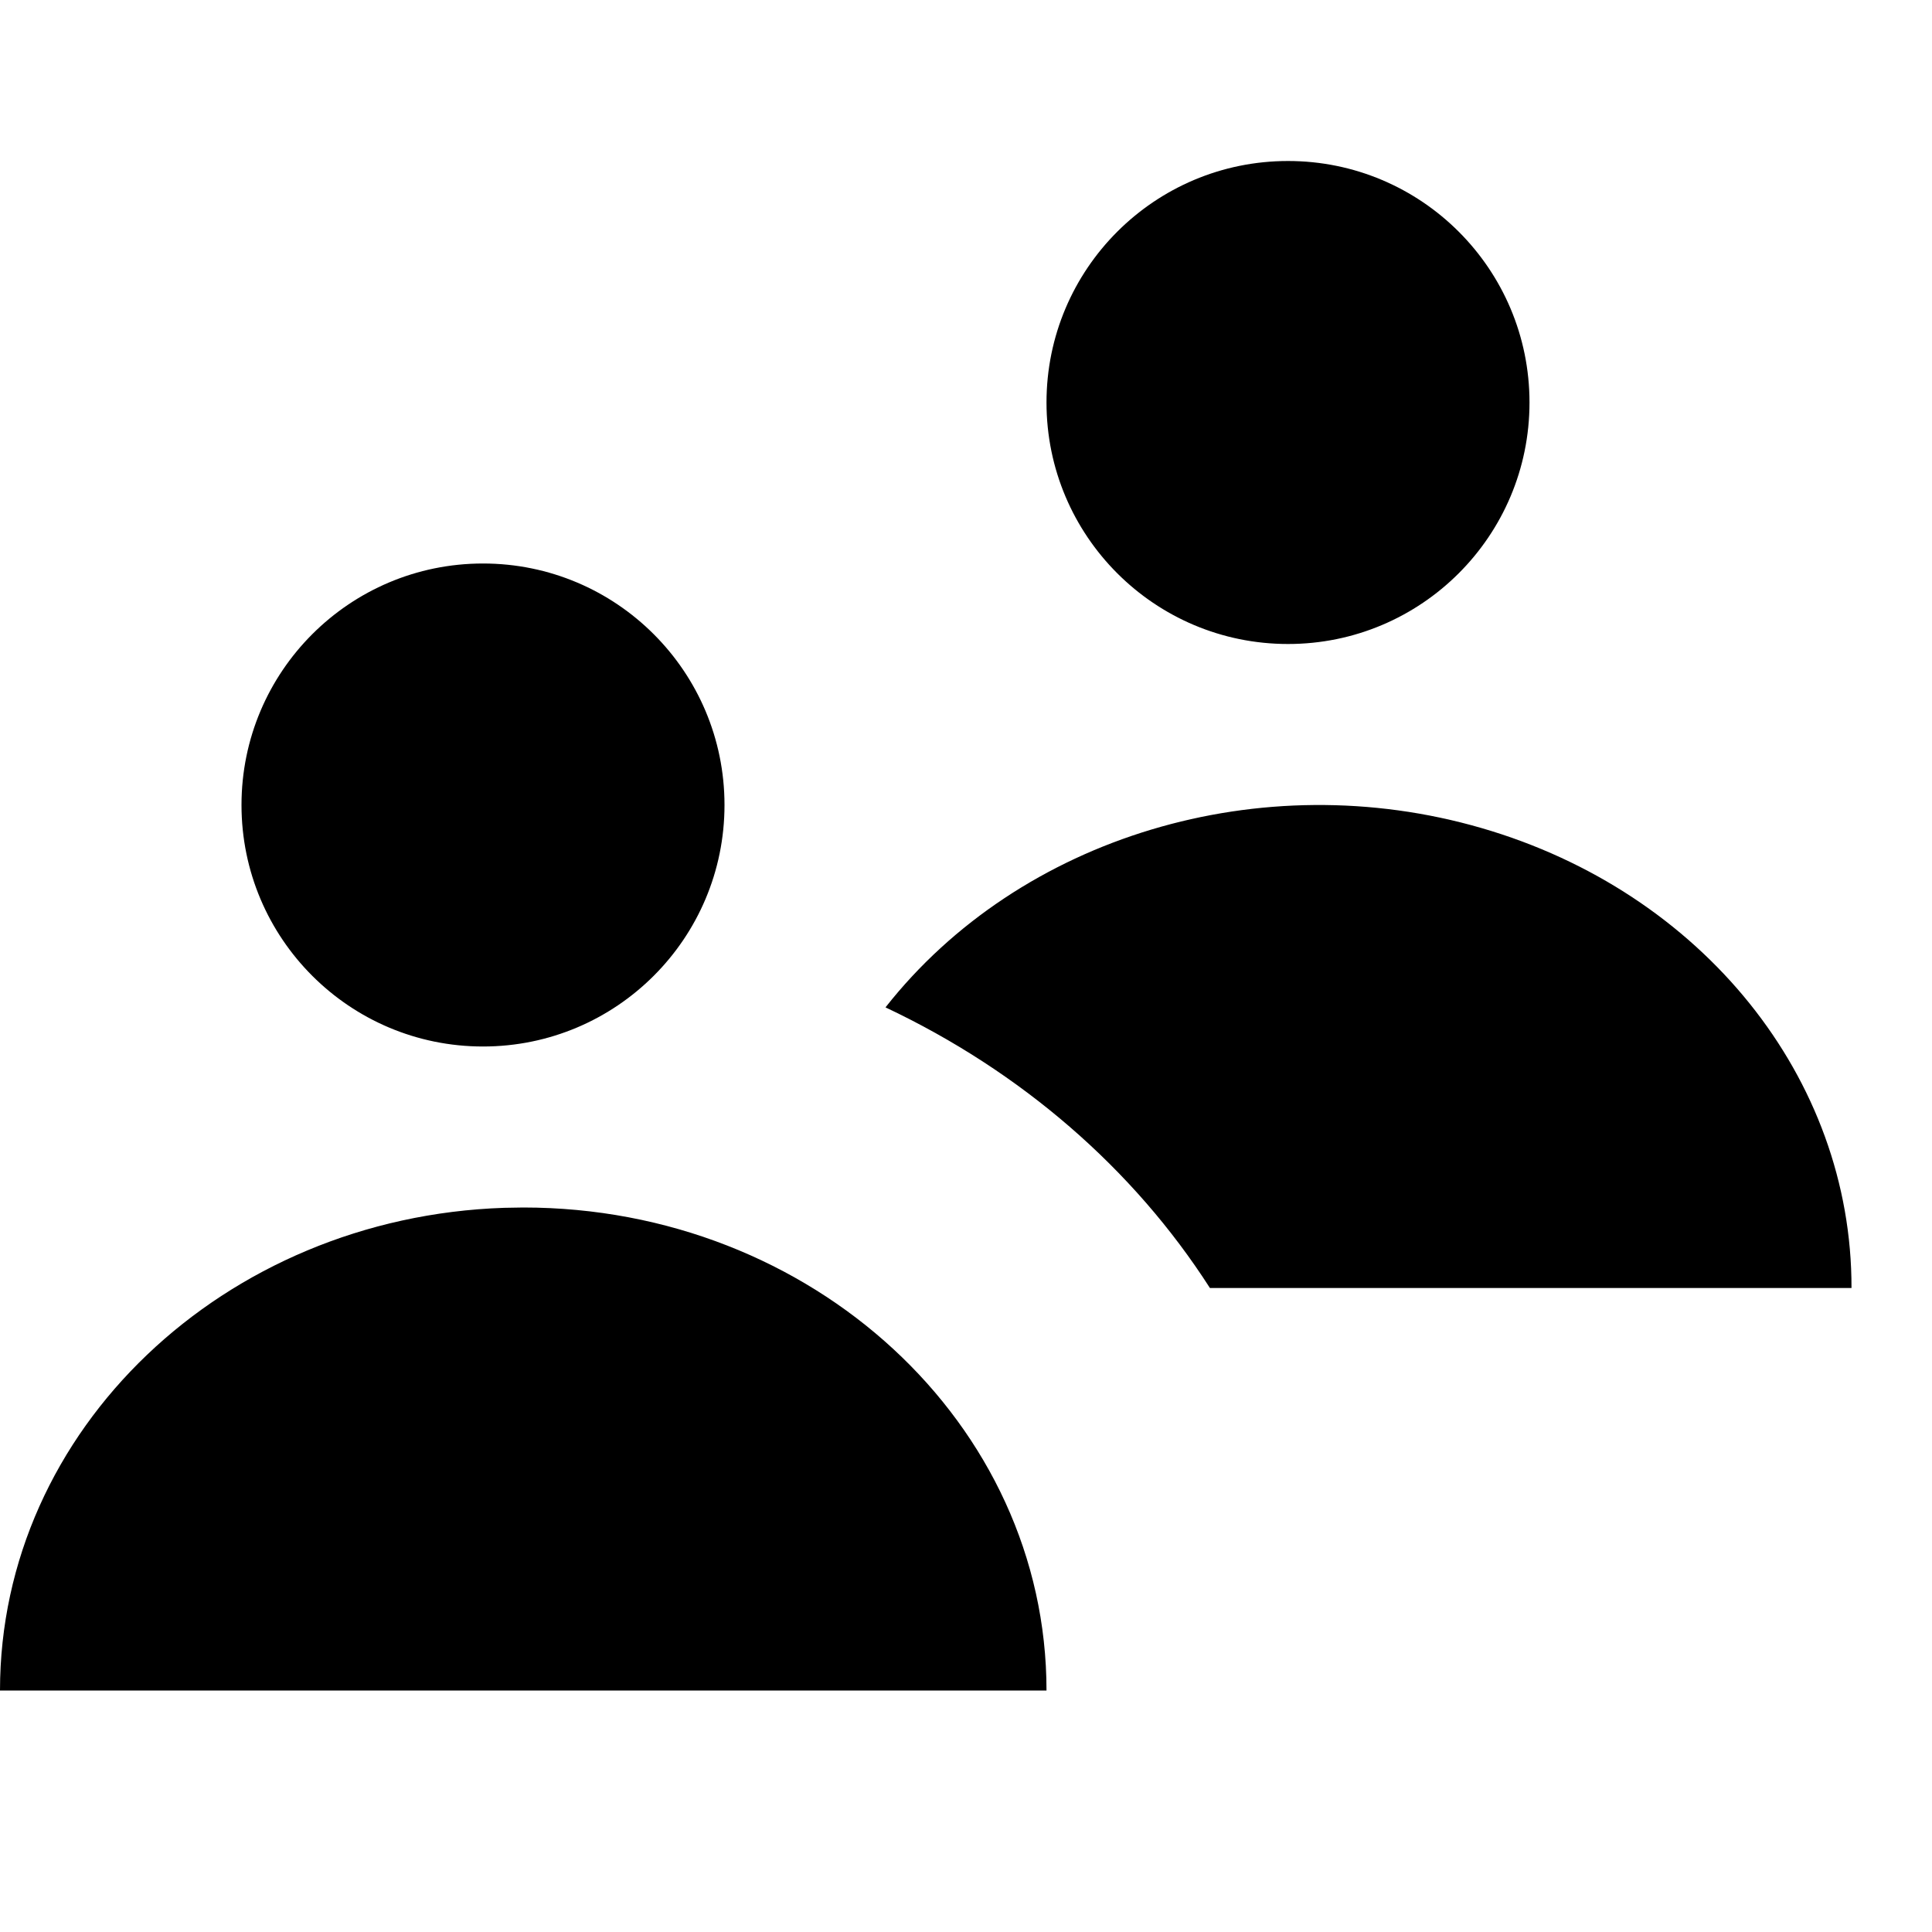
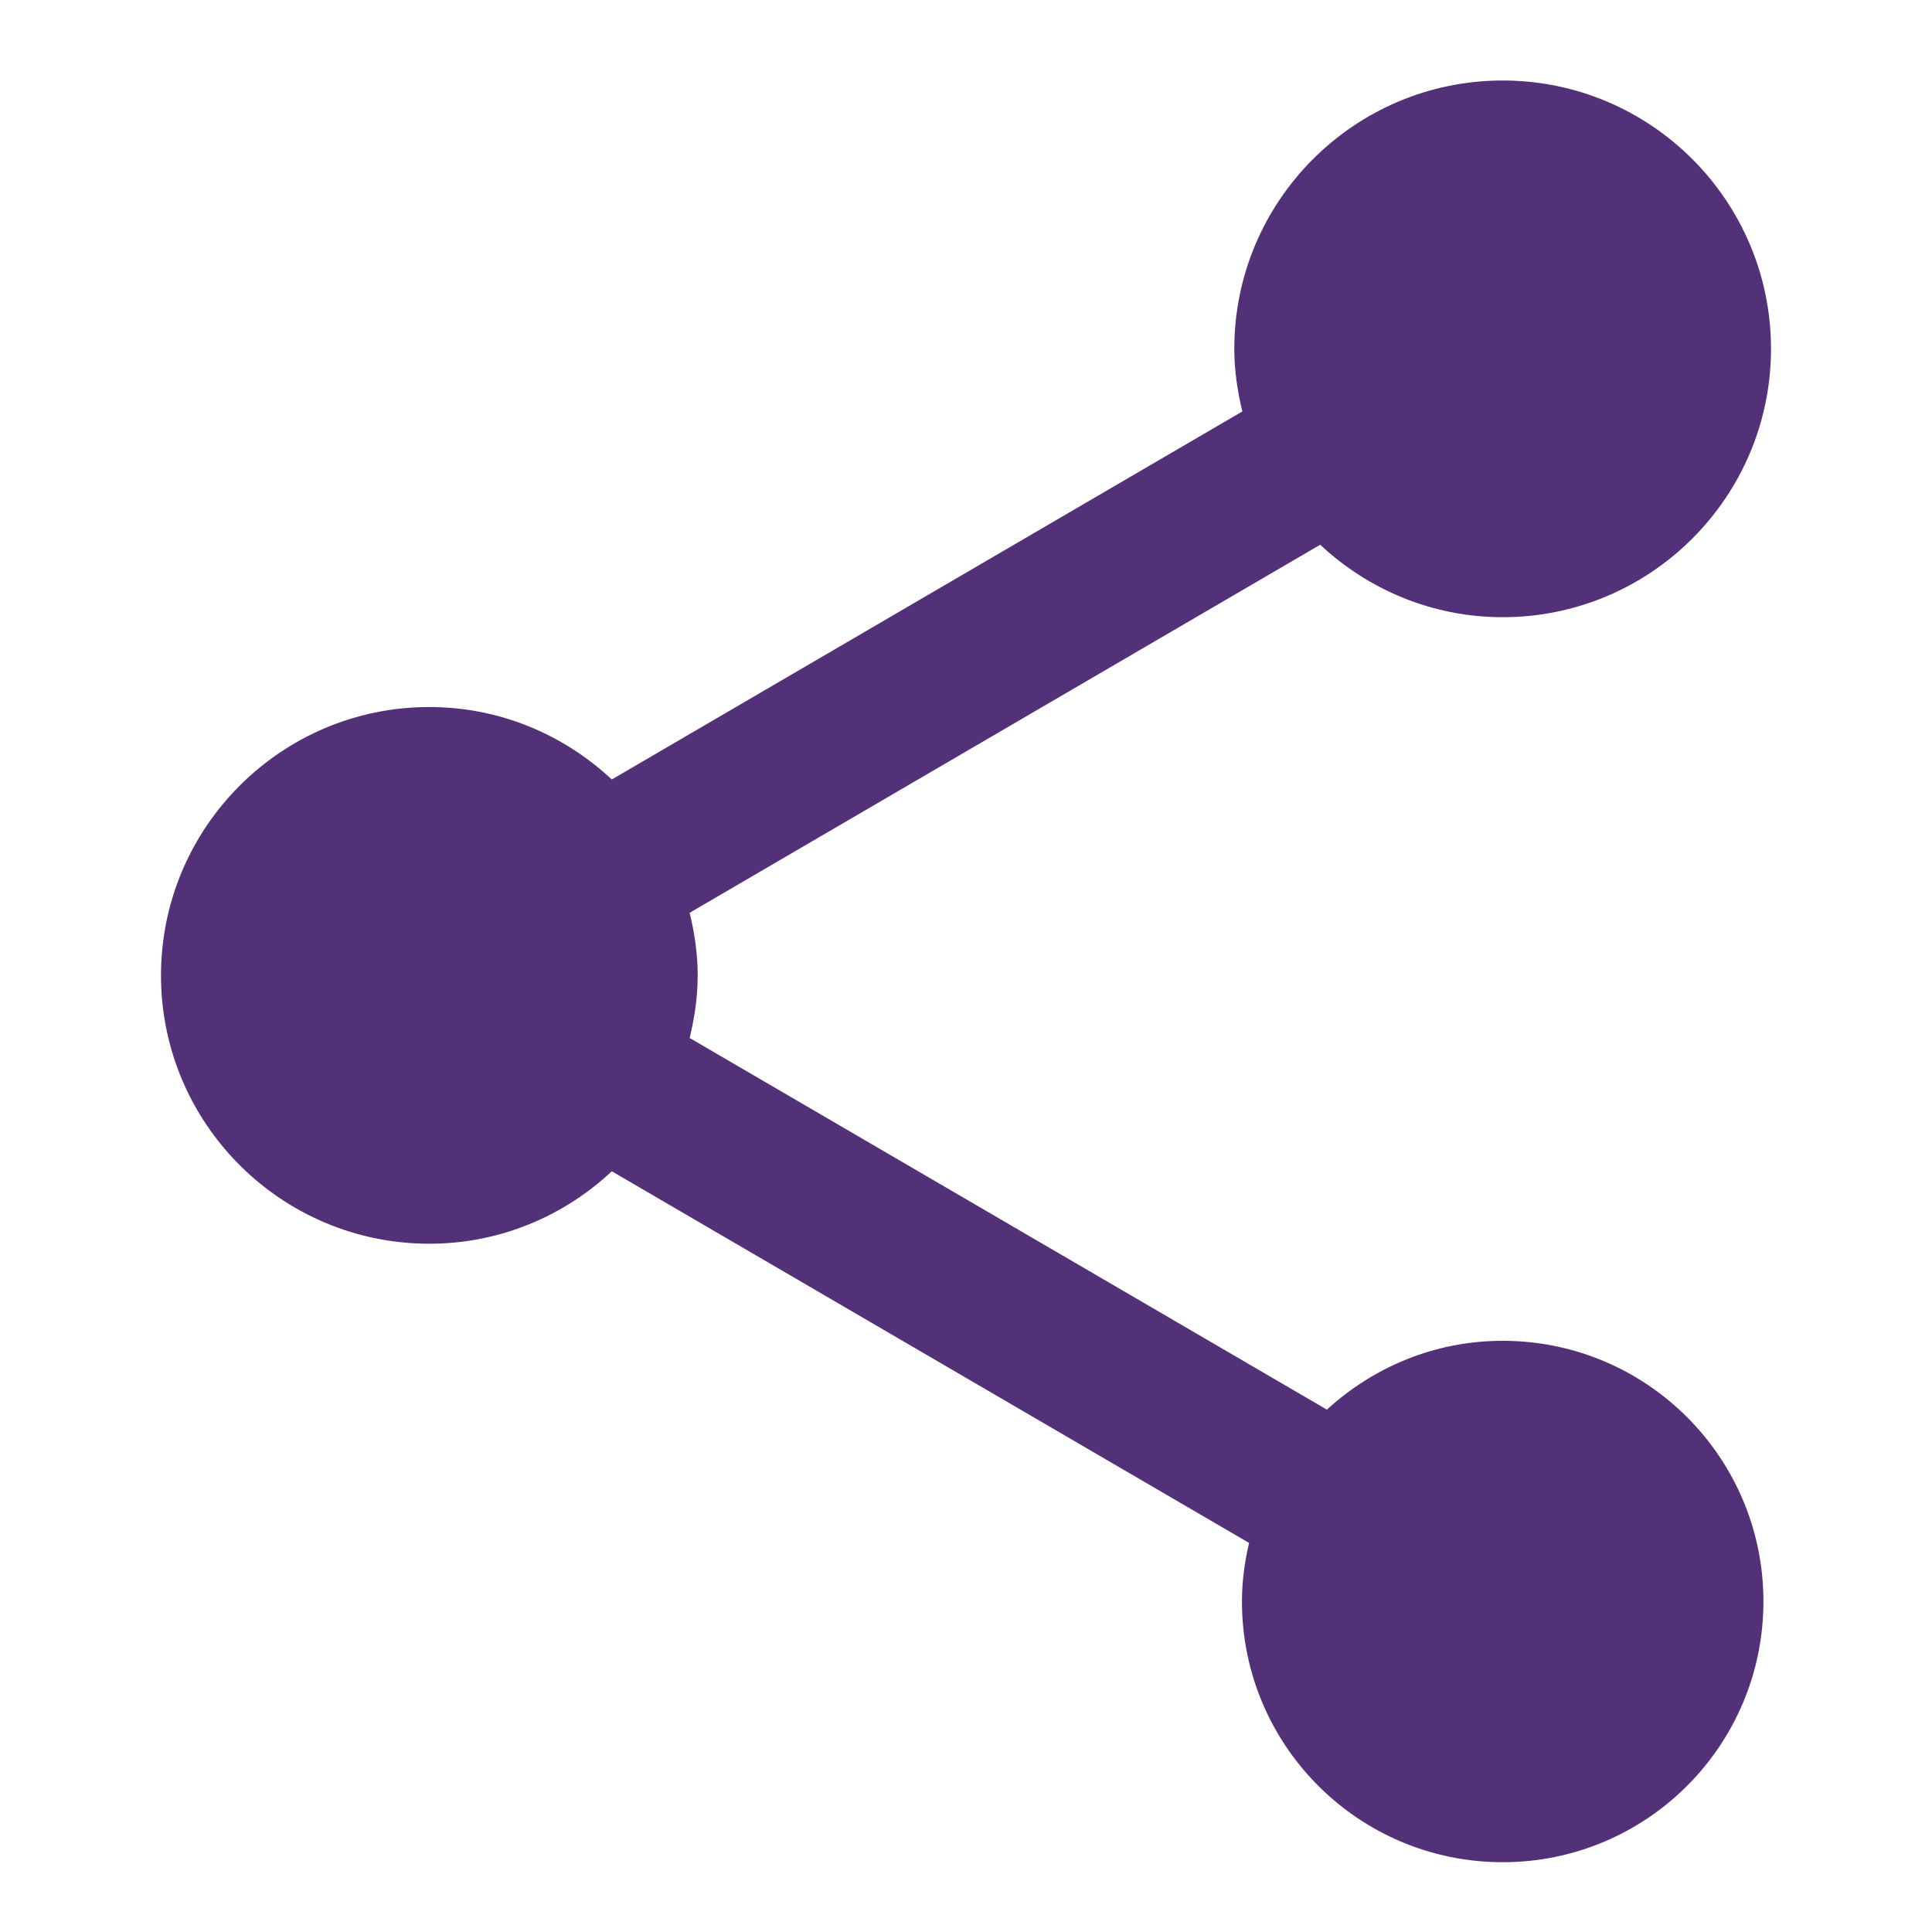
<svg xmlns="http://www.w3.org/2000/svg" width="24px" height="24px" viewBox="0 0 24 24" version="1.1">
-   <g id="Icon/24x24/nav-share-OFF" stroke="none" stroke-width="1" fill="none" fill-rule="evenodd">
-     <path d="M6.5,15 C10.09,15 13,17.686 13,21 L0,21 C0,17.76 2.782,15.12 6.262,15.004 L6.5,15 Z M11,12.514 C12.67,10.391 15.665,9.49 18.406,10.287 C21.148,11.083 23.005,13.393 23,16 L23,16 L15.03,16 C14.079,14.516 12.681,13.307 11,12.514 Z M6,7 C7.657,7 9,8.343 9,10 C9,11.657 7.657,13 6,13 C4.343,13 3,11.657 3,10 C3,8.343 4.343,7 6,7 Z M16,2 C17.657,2 19,3.343 19,5 C19,6.657 17.657,8 16,8 C14.343,8 13,6.657 13,5 C13,3.343 14.343,2 16,2 Z" id="Combined-Shape" fill="currentColor" />
+   <g id="app-share-android" stroke="none" stroke-width="1" fill="none" fill-rule="evenodd">
+     <path d="M18.667,16.656 C17.822,16.656 17.061,16.983 16.483,17.511 L8.567,12.894 C8.628,12.644 8.667,12.383 8.667,12.117 C8.667,11.85 8.628,11.589 8.567,11.339 L16.4,6.767 C16.994,7.322 17.789,7.667 18.667,7.667 C20.506,7.667 22,6.172 22,4.333 C22,2.494 20.506,1 18.667,1 C16.828,1 15.333,2.494 15.333,4.333 C15.333,4.6 15.372,4.861 15.433,5.111 L7.6,9.683 C7.006,9.128 6.211,8.783 5.333,8.783 C3.494,8.783 2,10.278 2,12.117 C2,13.956 3.494,15.45 5.333,15.45 C6.211,15.45 7.006,15.106 7.6,14.55 L15.517,19.167 C15.461,19.4 15.428,19.644 15.428,19.894 C15.428,21.683 16.878,23.133 18.667,23.133 C20.456,23.133 21.906,21.683 21.906,19.894 C21.906,18.106 20.456,16.656 18.667,16.656 L18.667,16.656 Z" id="Path" fill="#523178" fill-rule="nonzero" />
  </g>
</svg>
